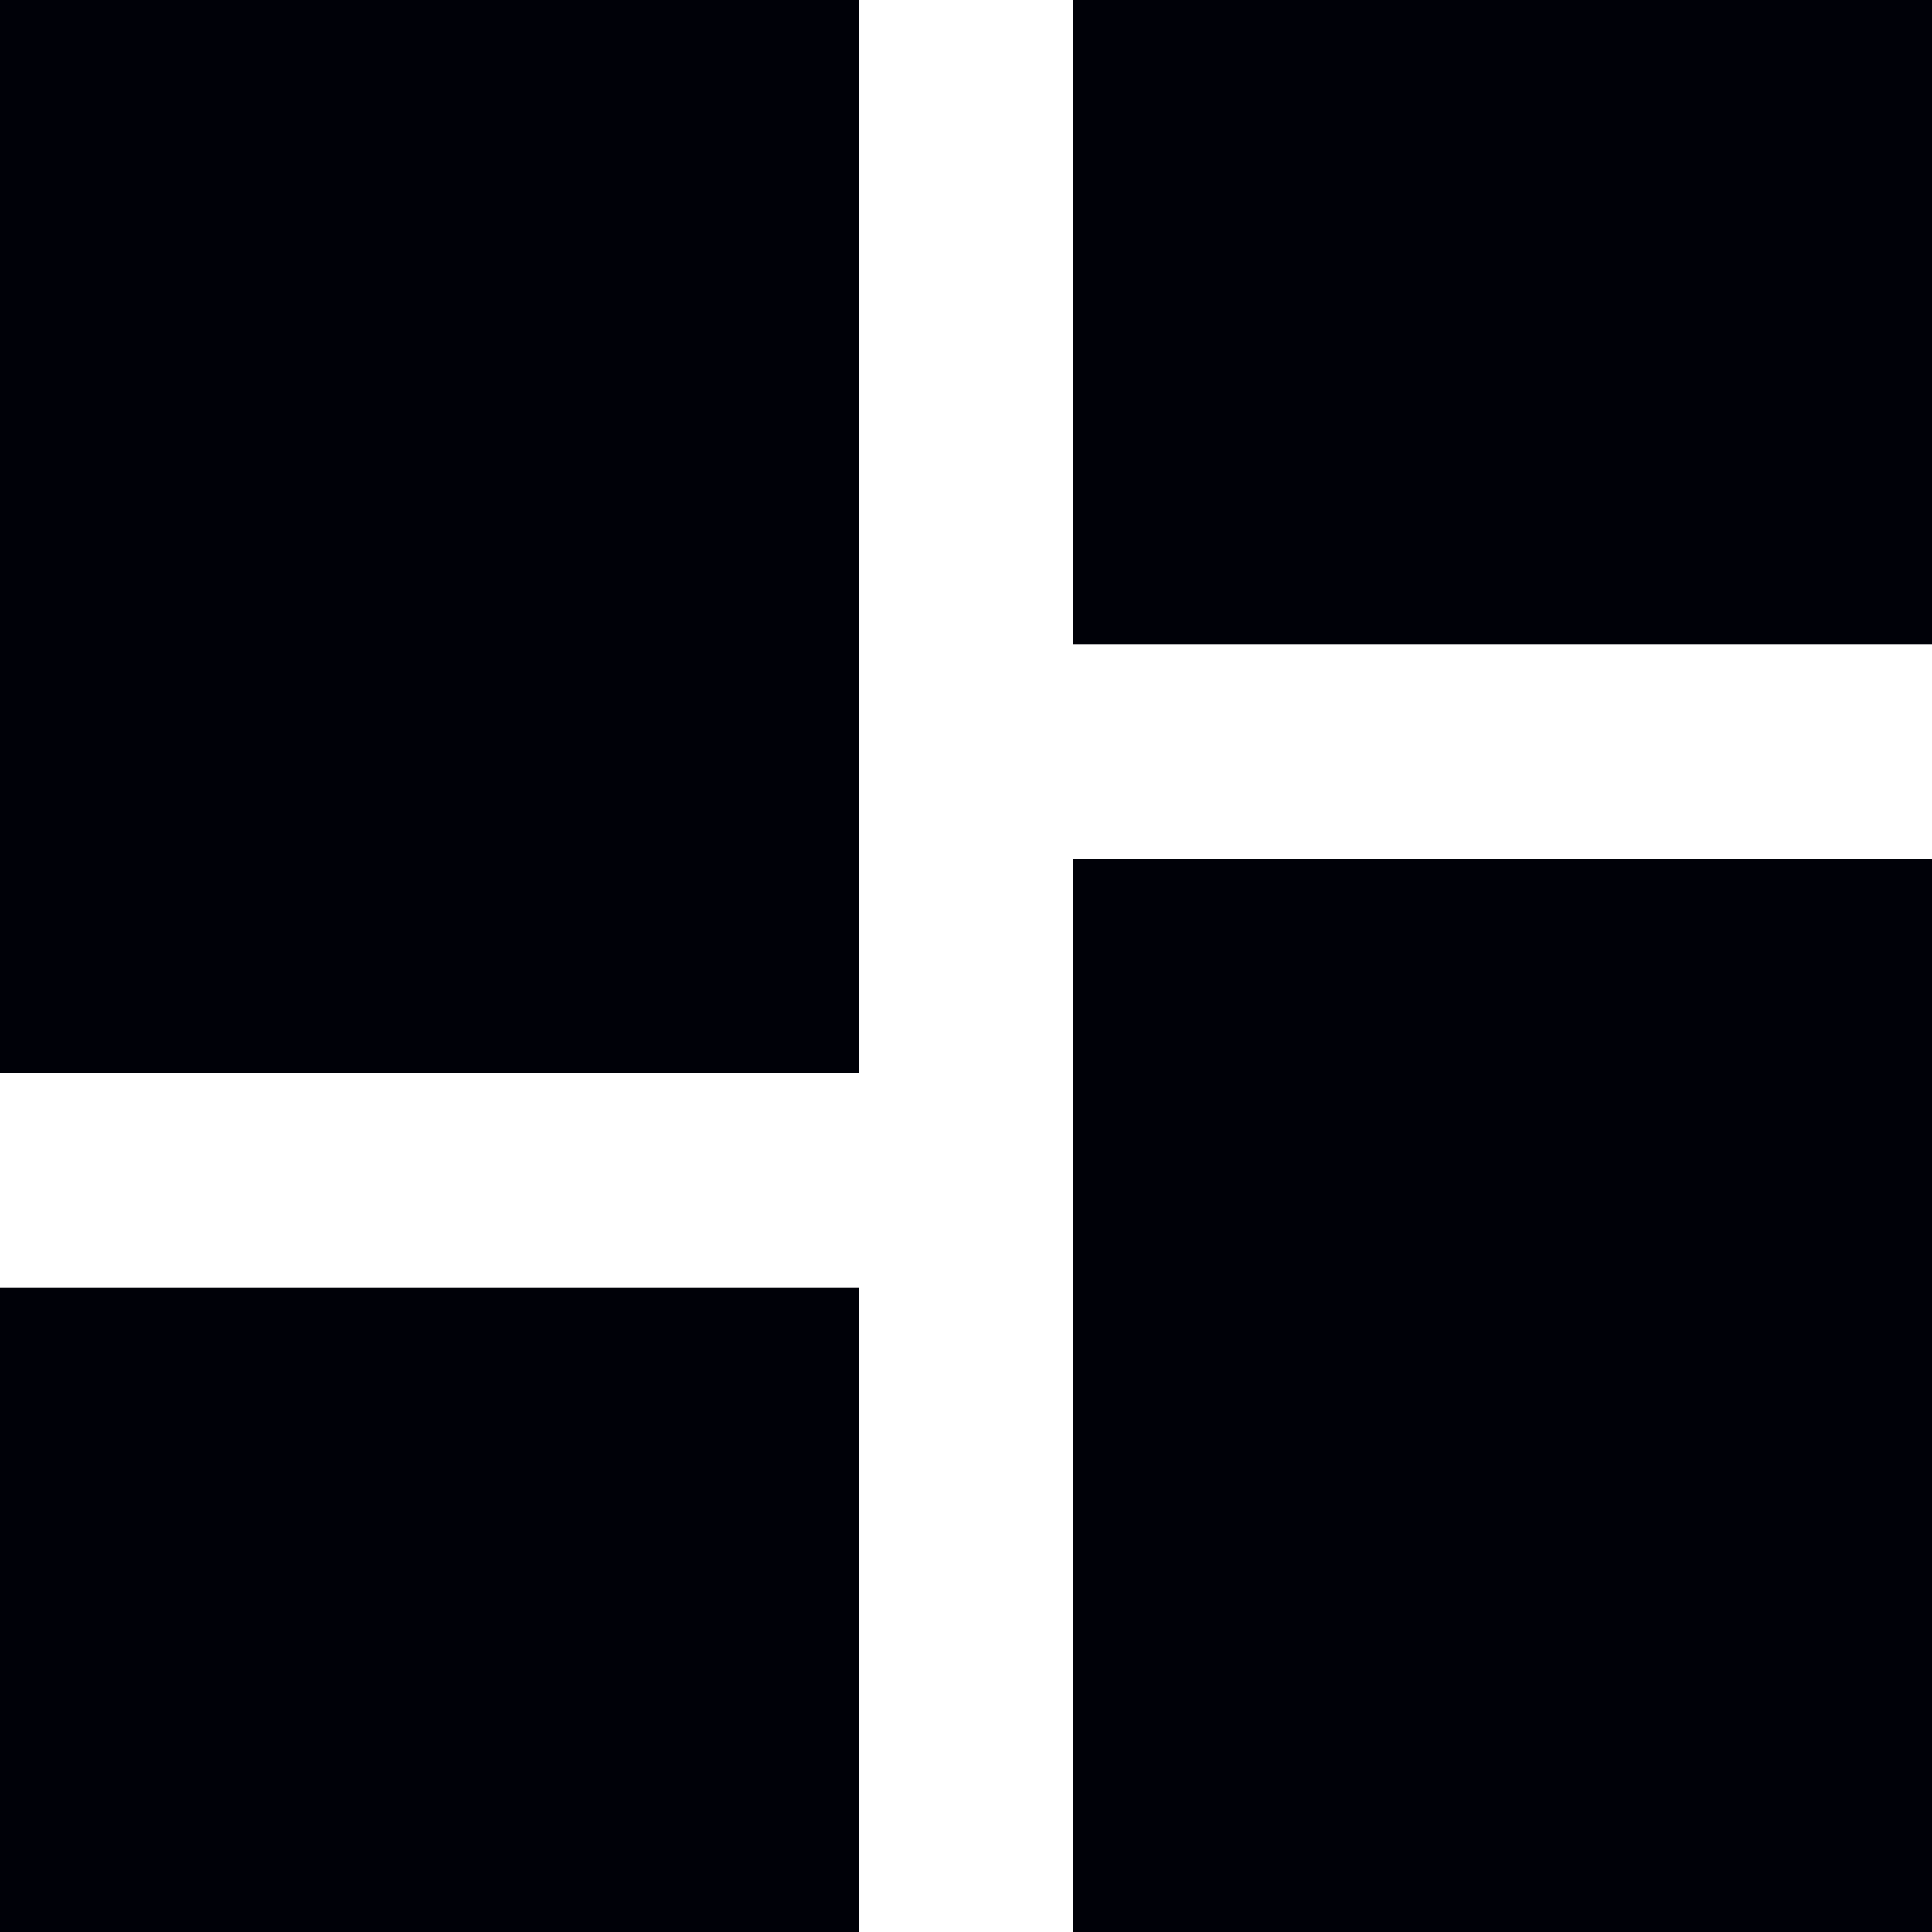
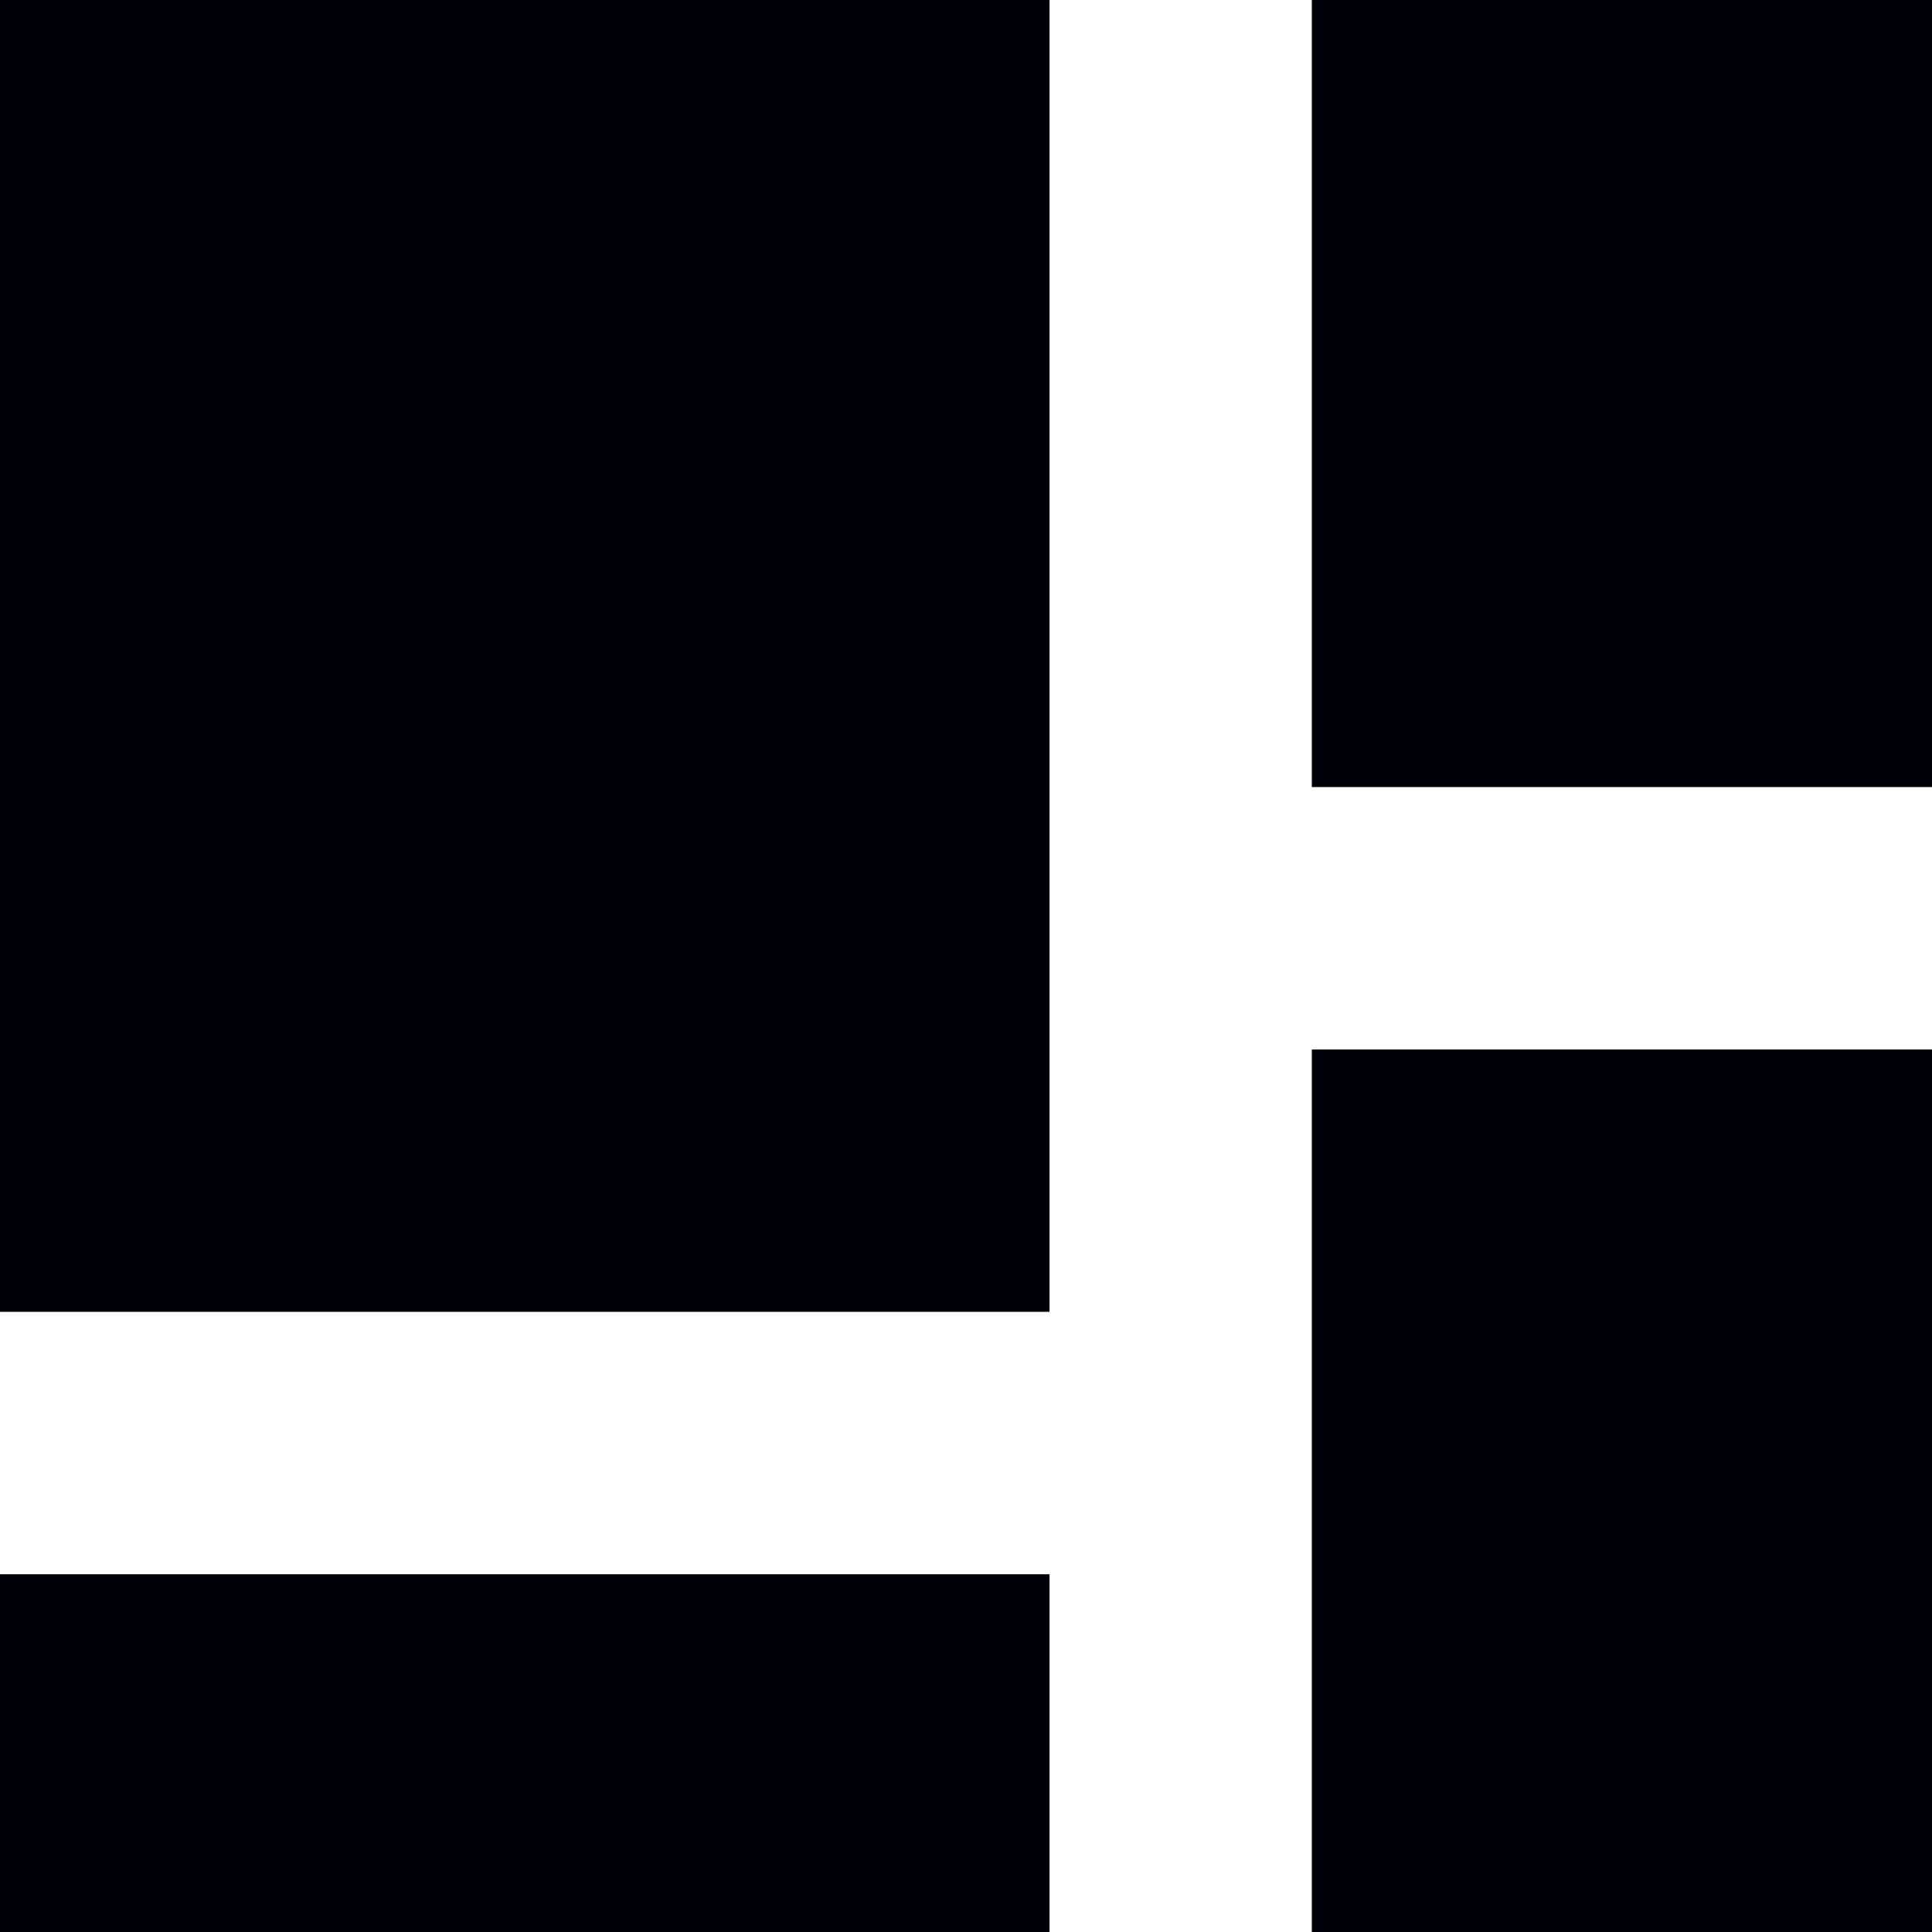
- <svg xmlns="http://www.w3.org/2000/svg" width="22" height="22" viewBox="0 0 22 22" fill="none">
+ <svg xmlns="http://www.w3.org/2000/svg" width="18" height="18" viewBox="0 0 18 18" fill="none">
  <path d="M12.222 0V7.333H22V0M12.222 22H22V9.778H12.222M0 22H9.778V14.667H0M0 12.222H9.778V0H0V12.222Z" fill="#000108" />
</svg>
